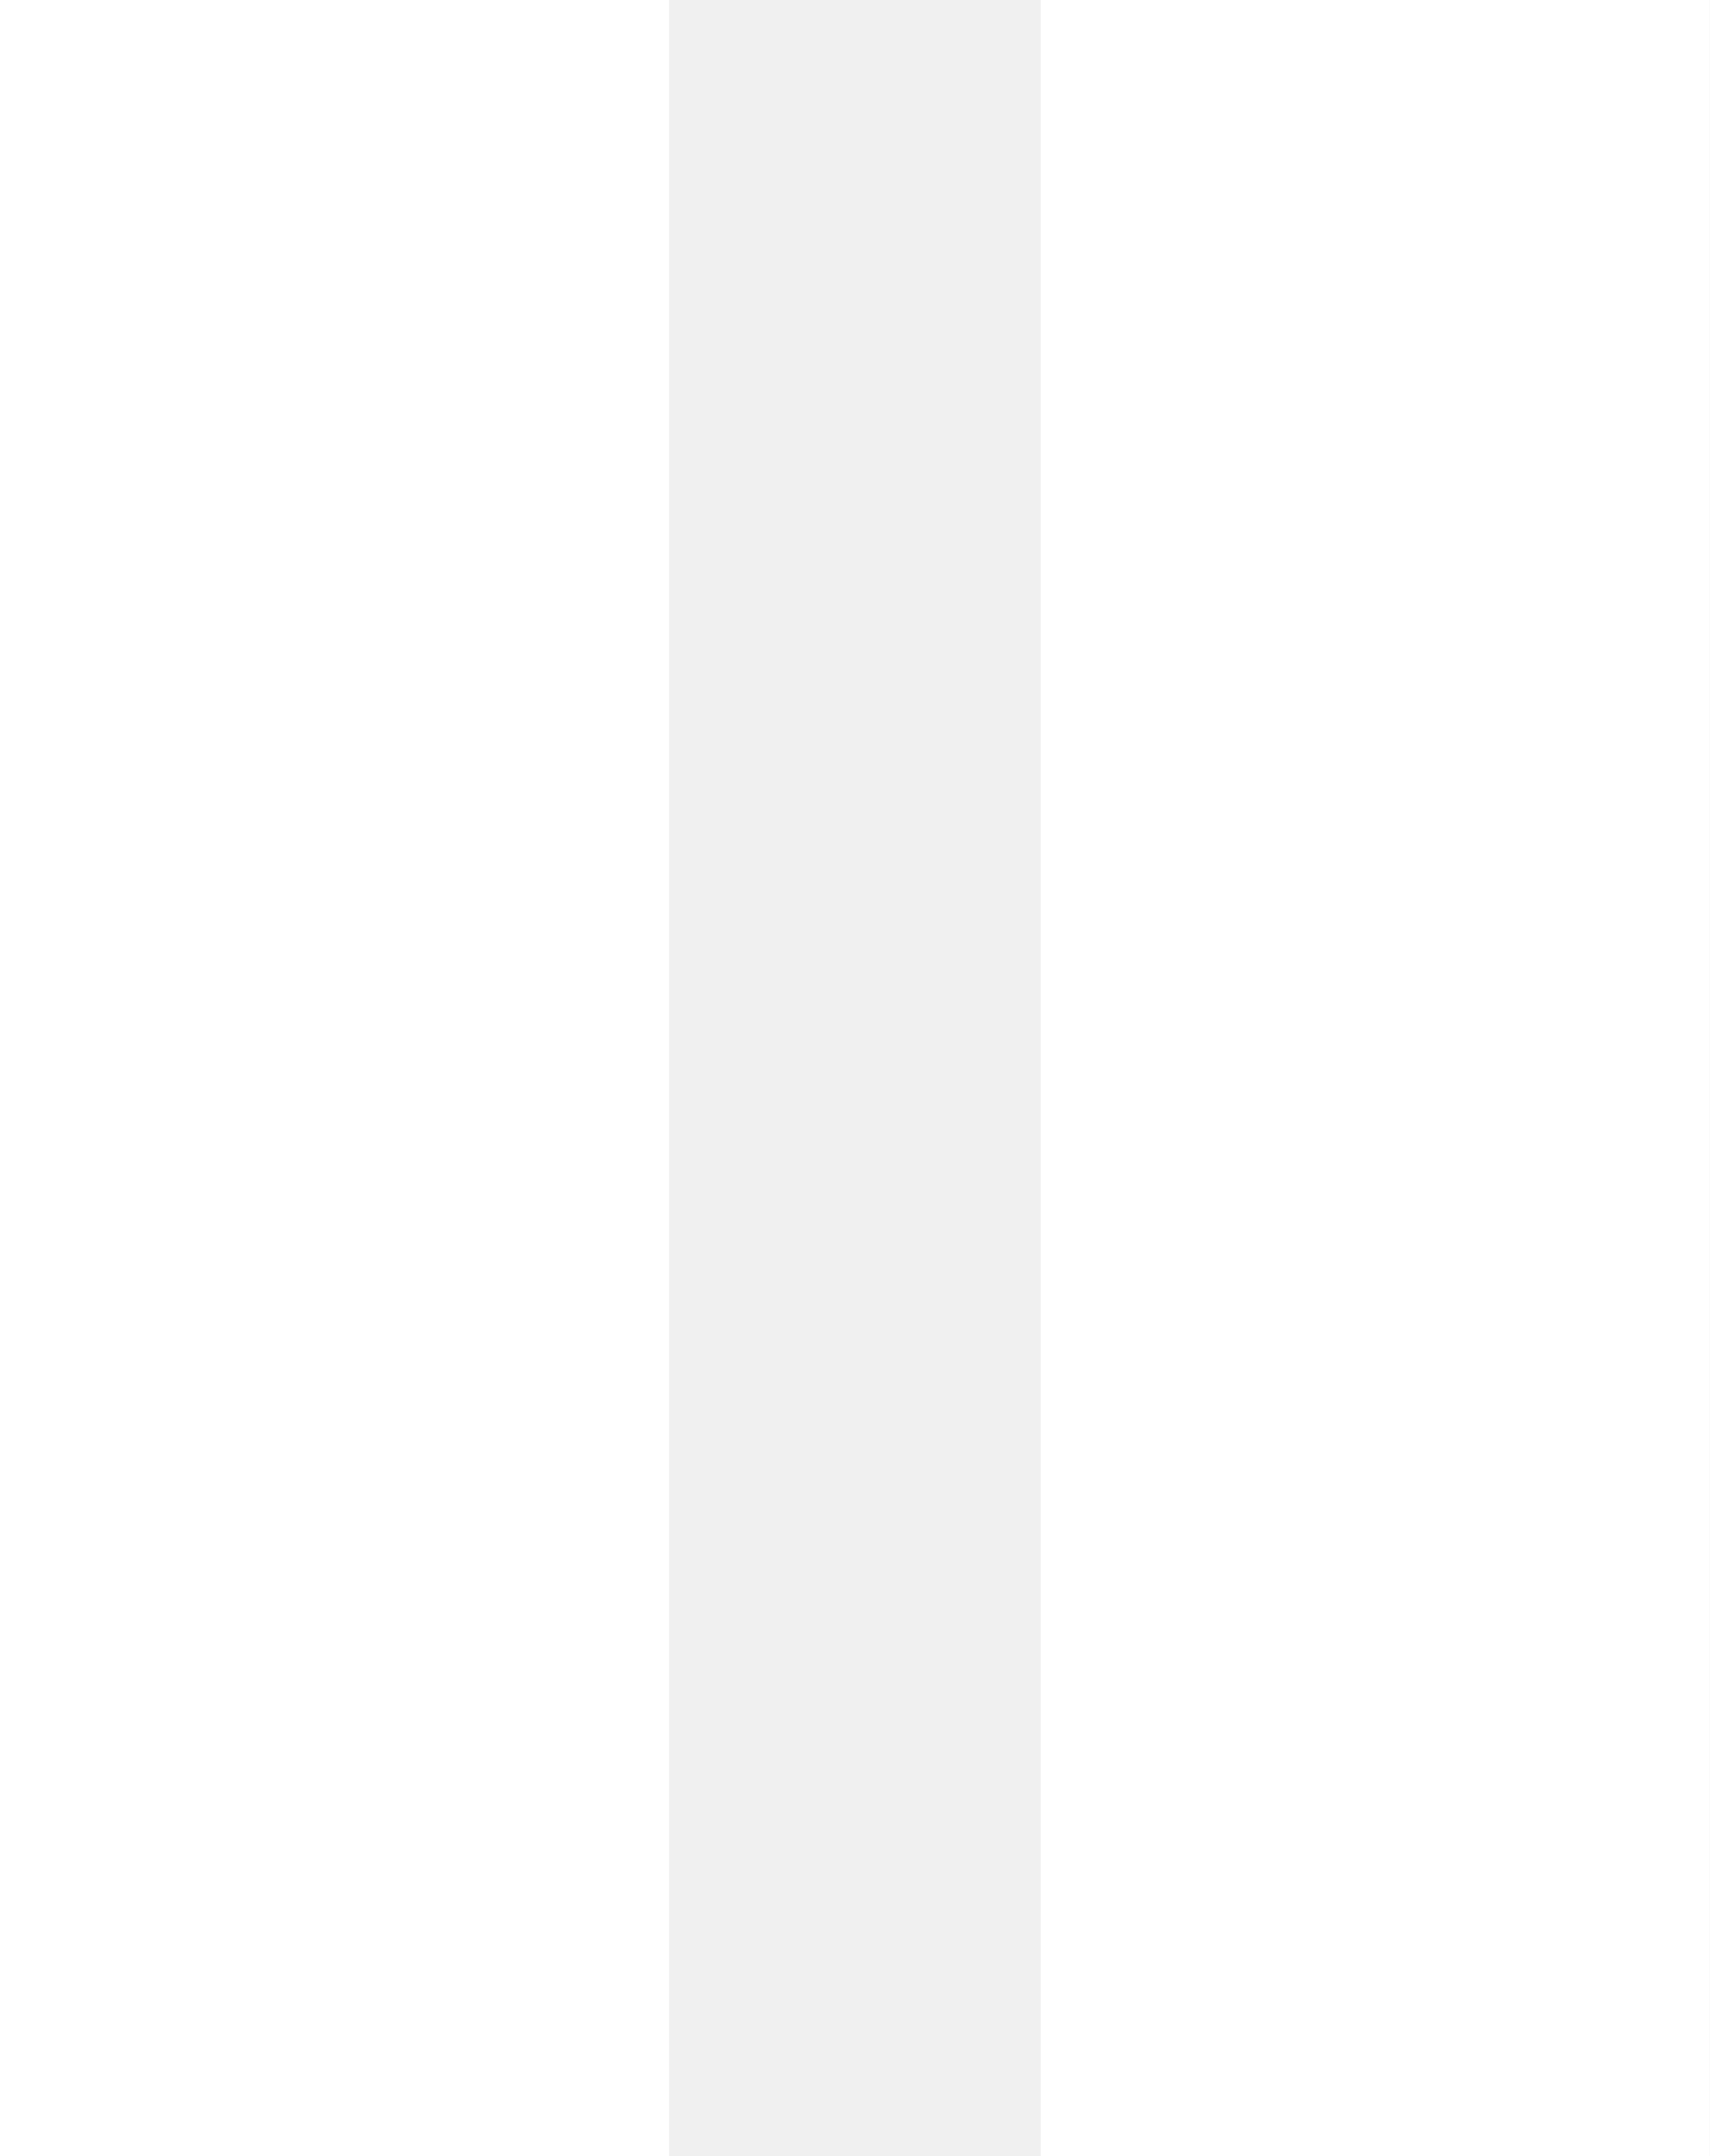
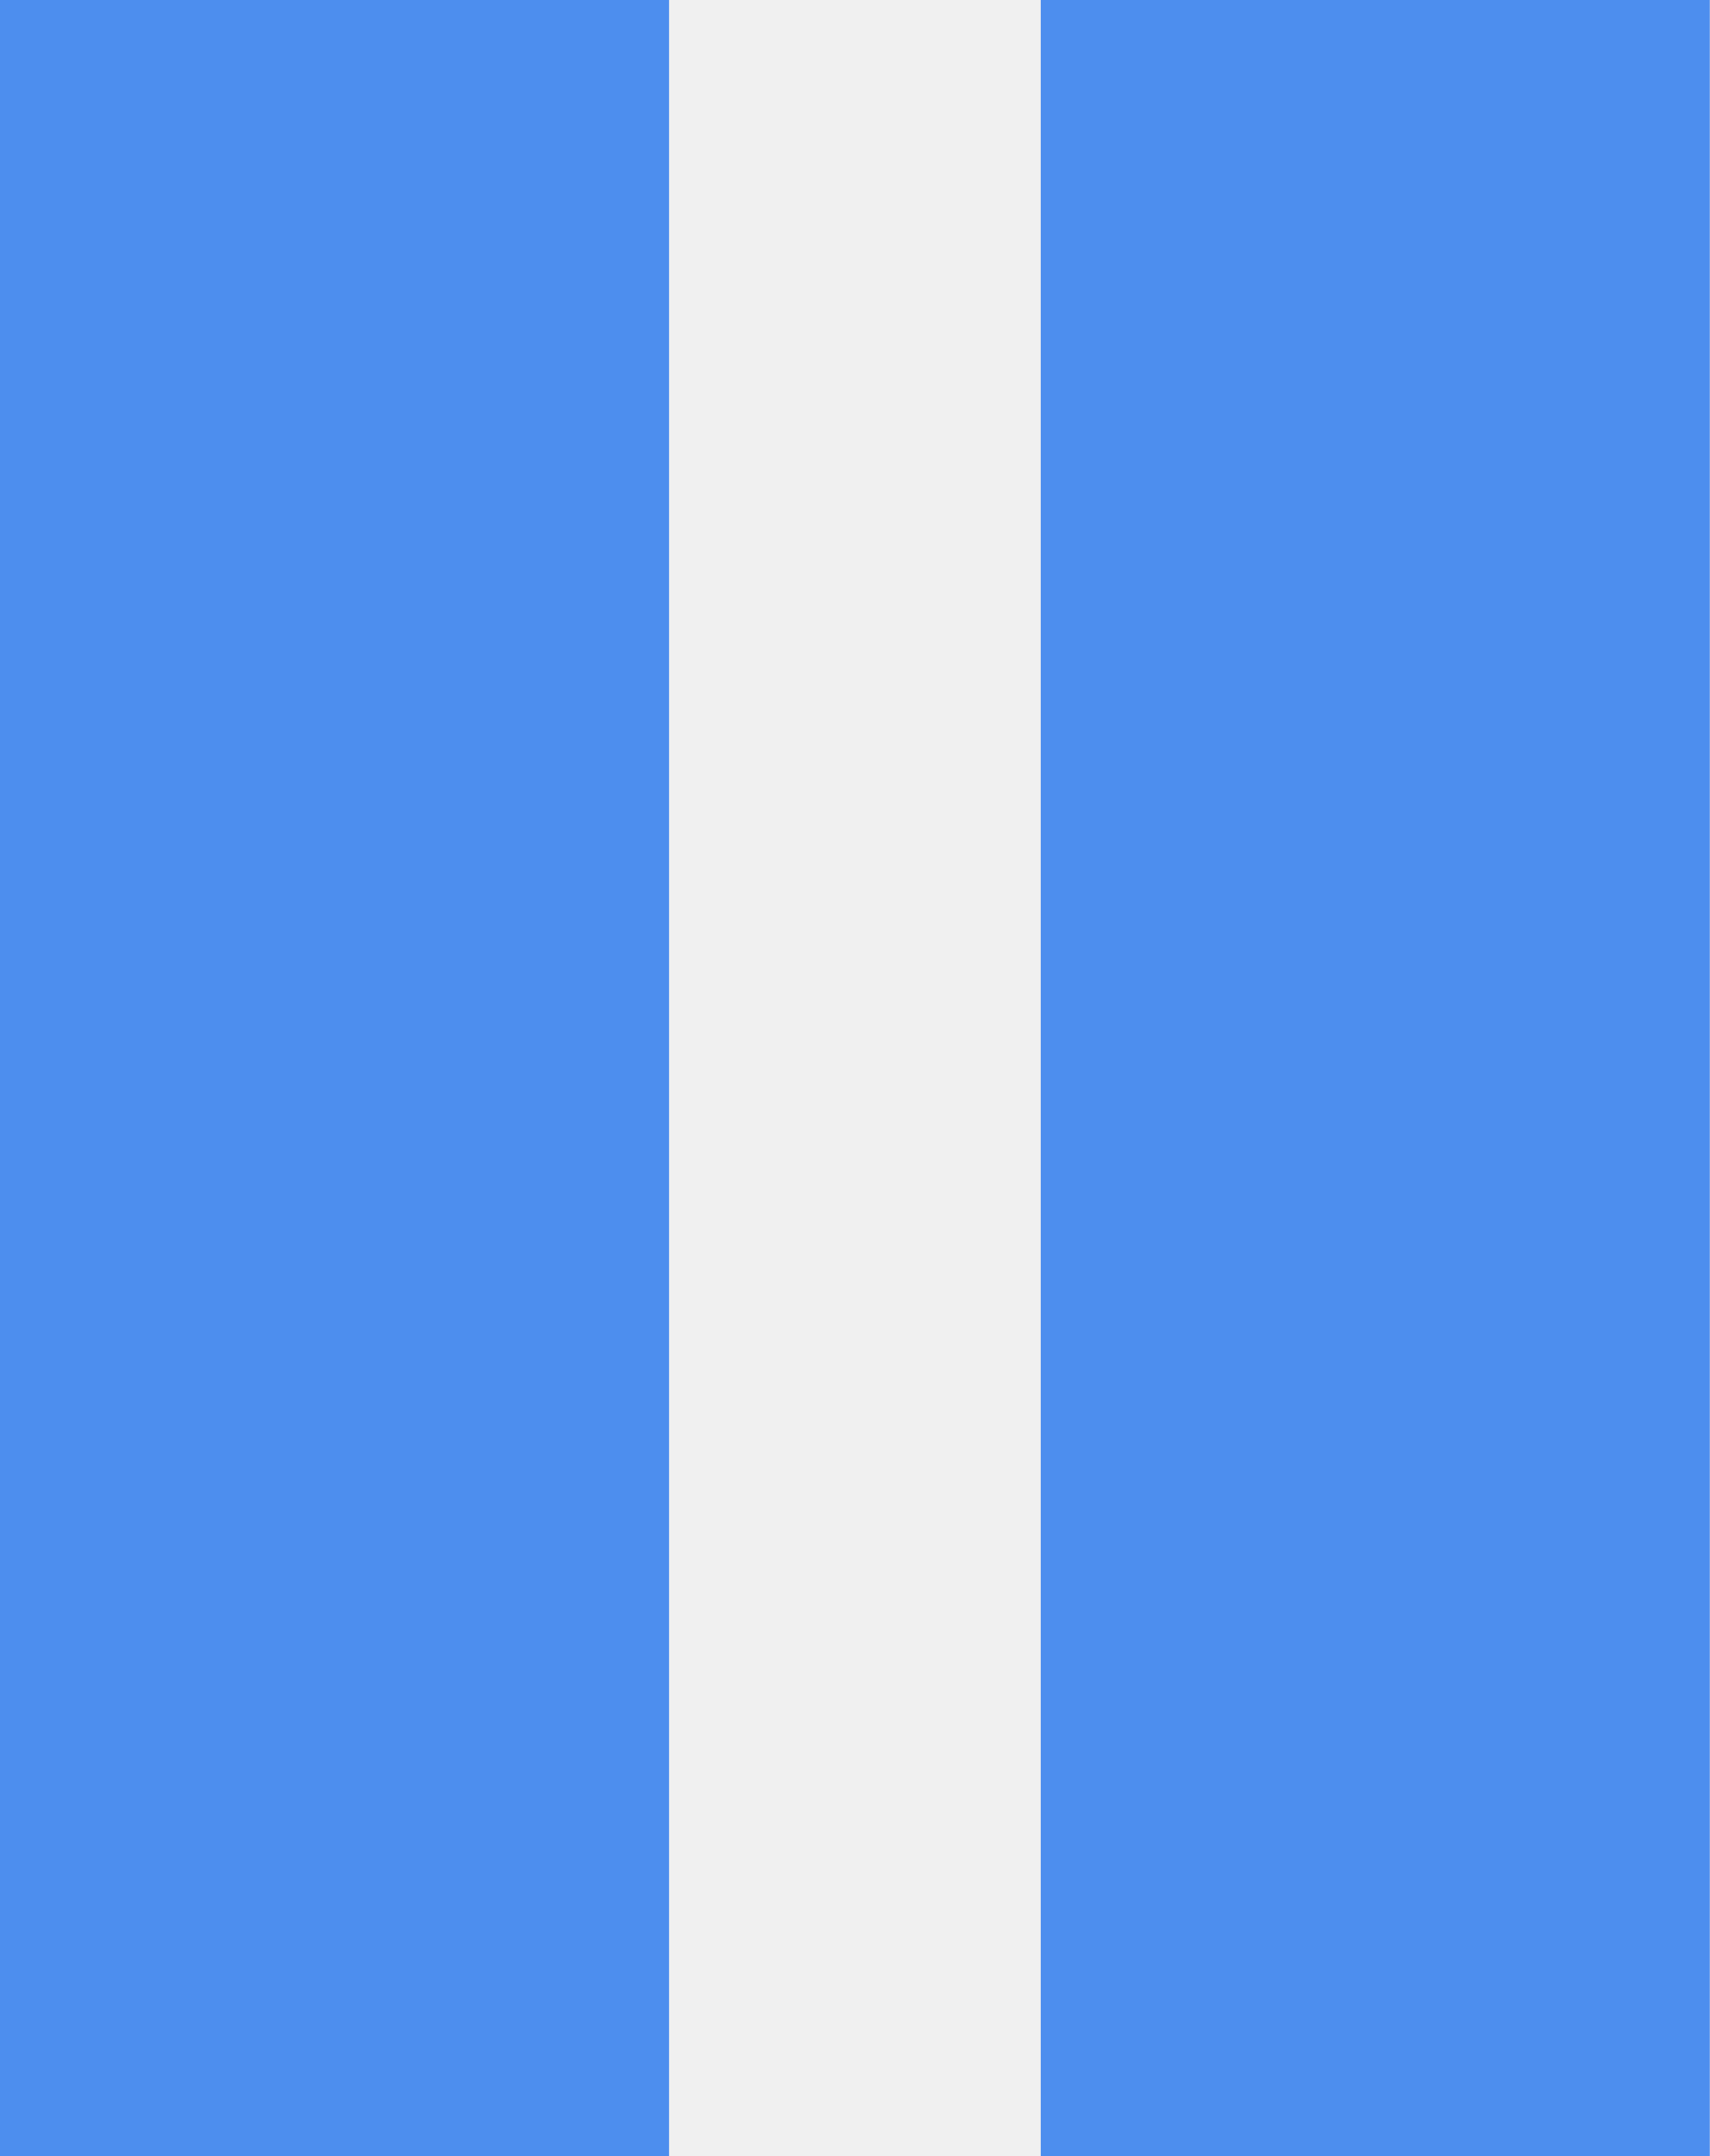
<svg xmlns="http://www.w3.org/2000/svg" enable-background="new 0 0 23 29" height="29px" id="Layer_1" version="1.1" viewBox="0 0 23 29" width="23px" xml:space="preserve">
  <g>
-     <rect fill="#fff" height="29" width="9" />
-     <rect fill="#fff" height="29" width="9" x="14" />
+     <rect fill="#4d8eee" height="29" width="9" />
+     <rect fill="#4d8eee" height="29" width="9" x="14" />
  </g>
</svg>
